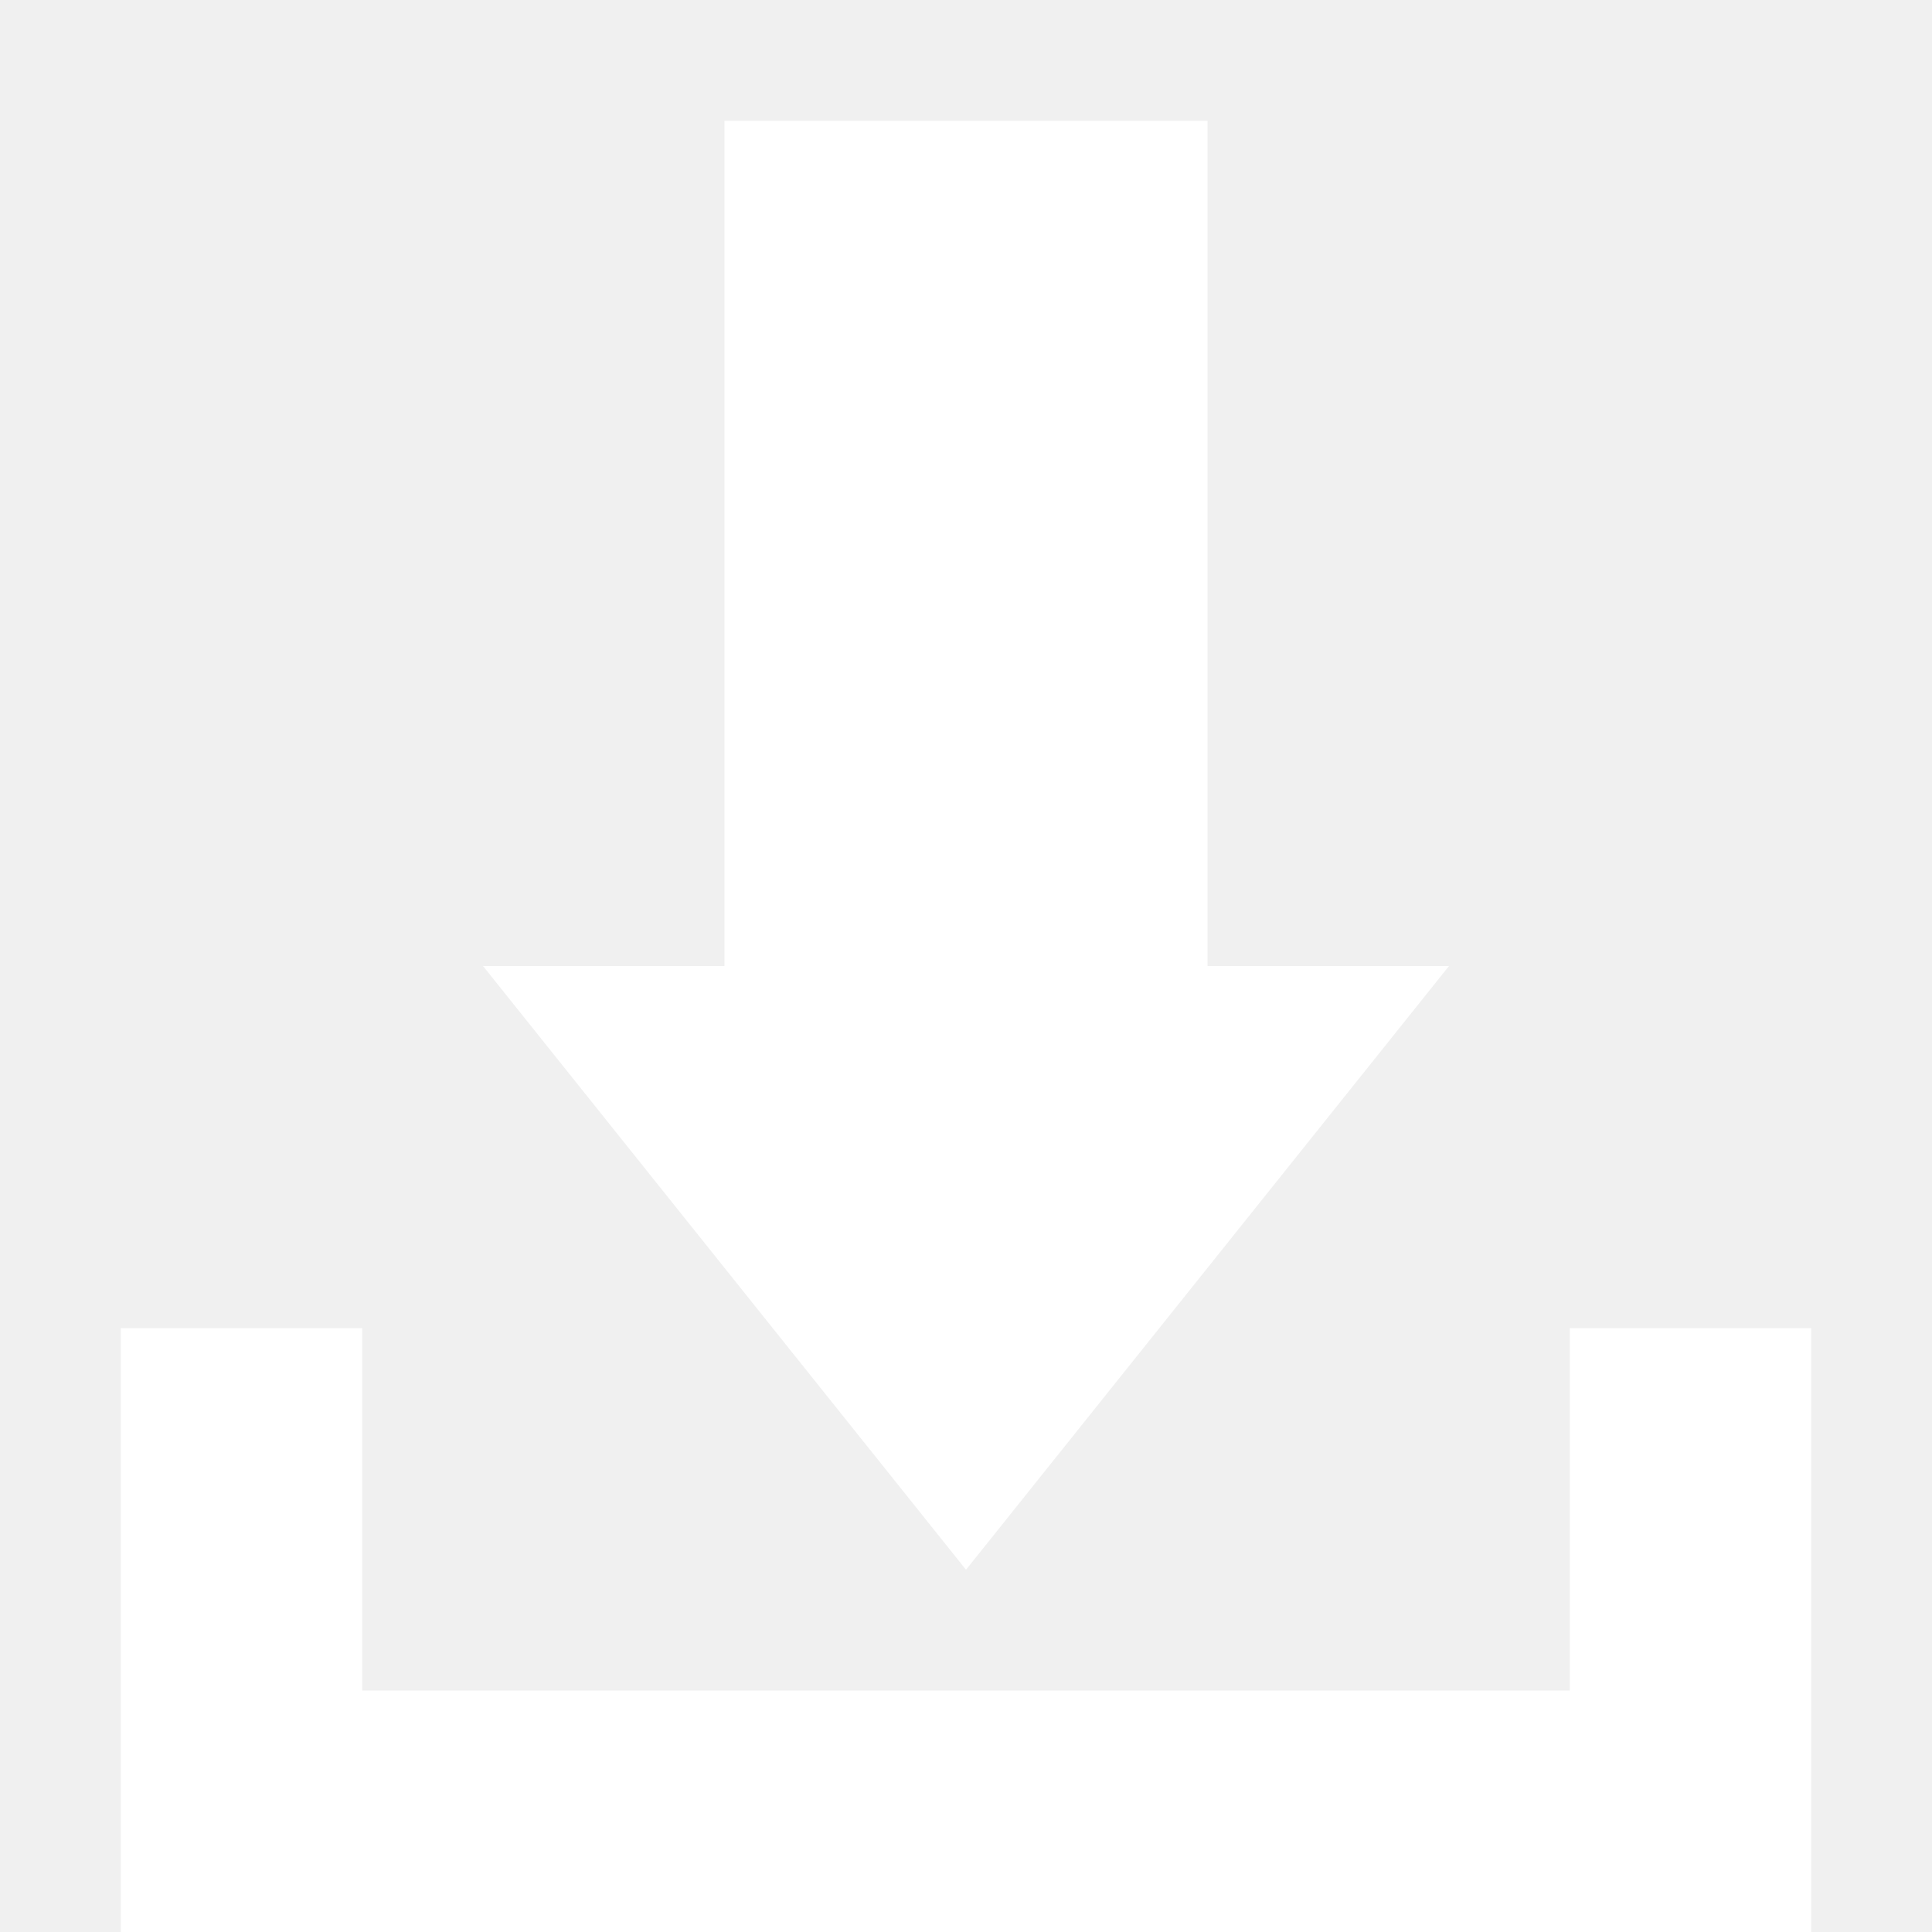
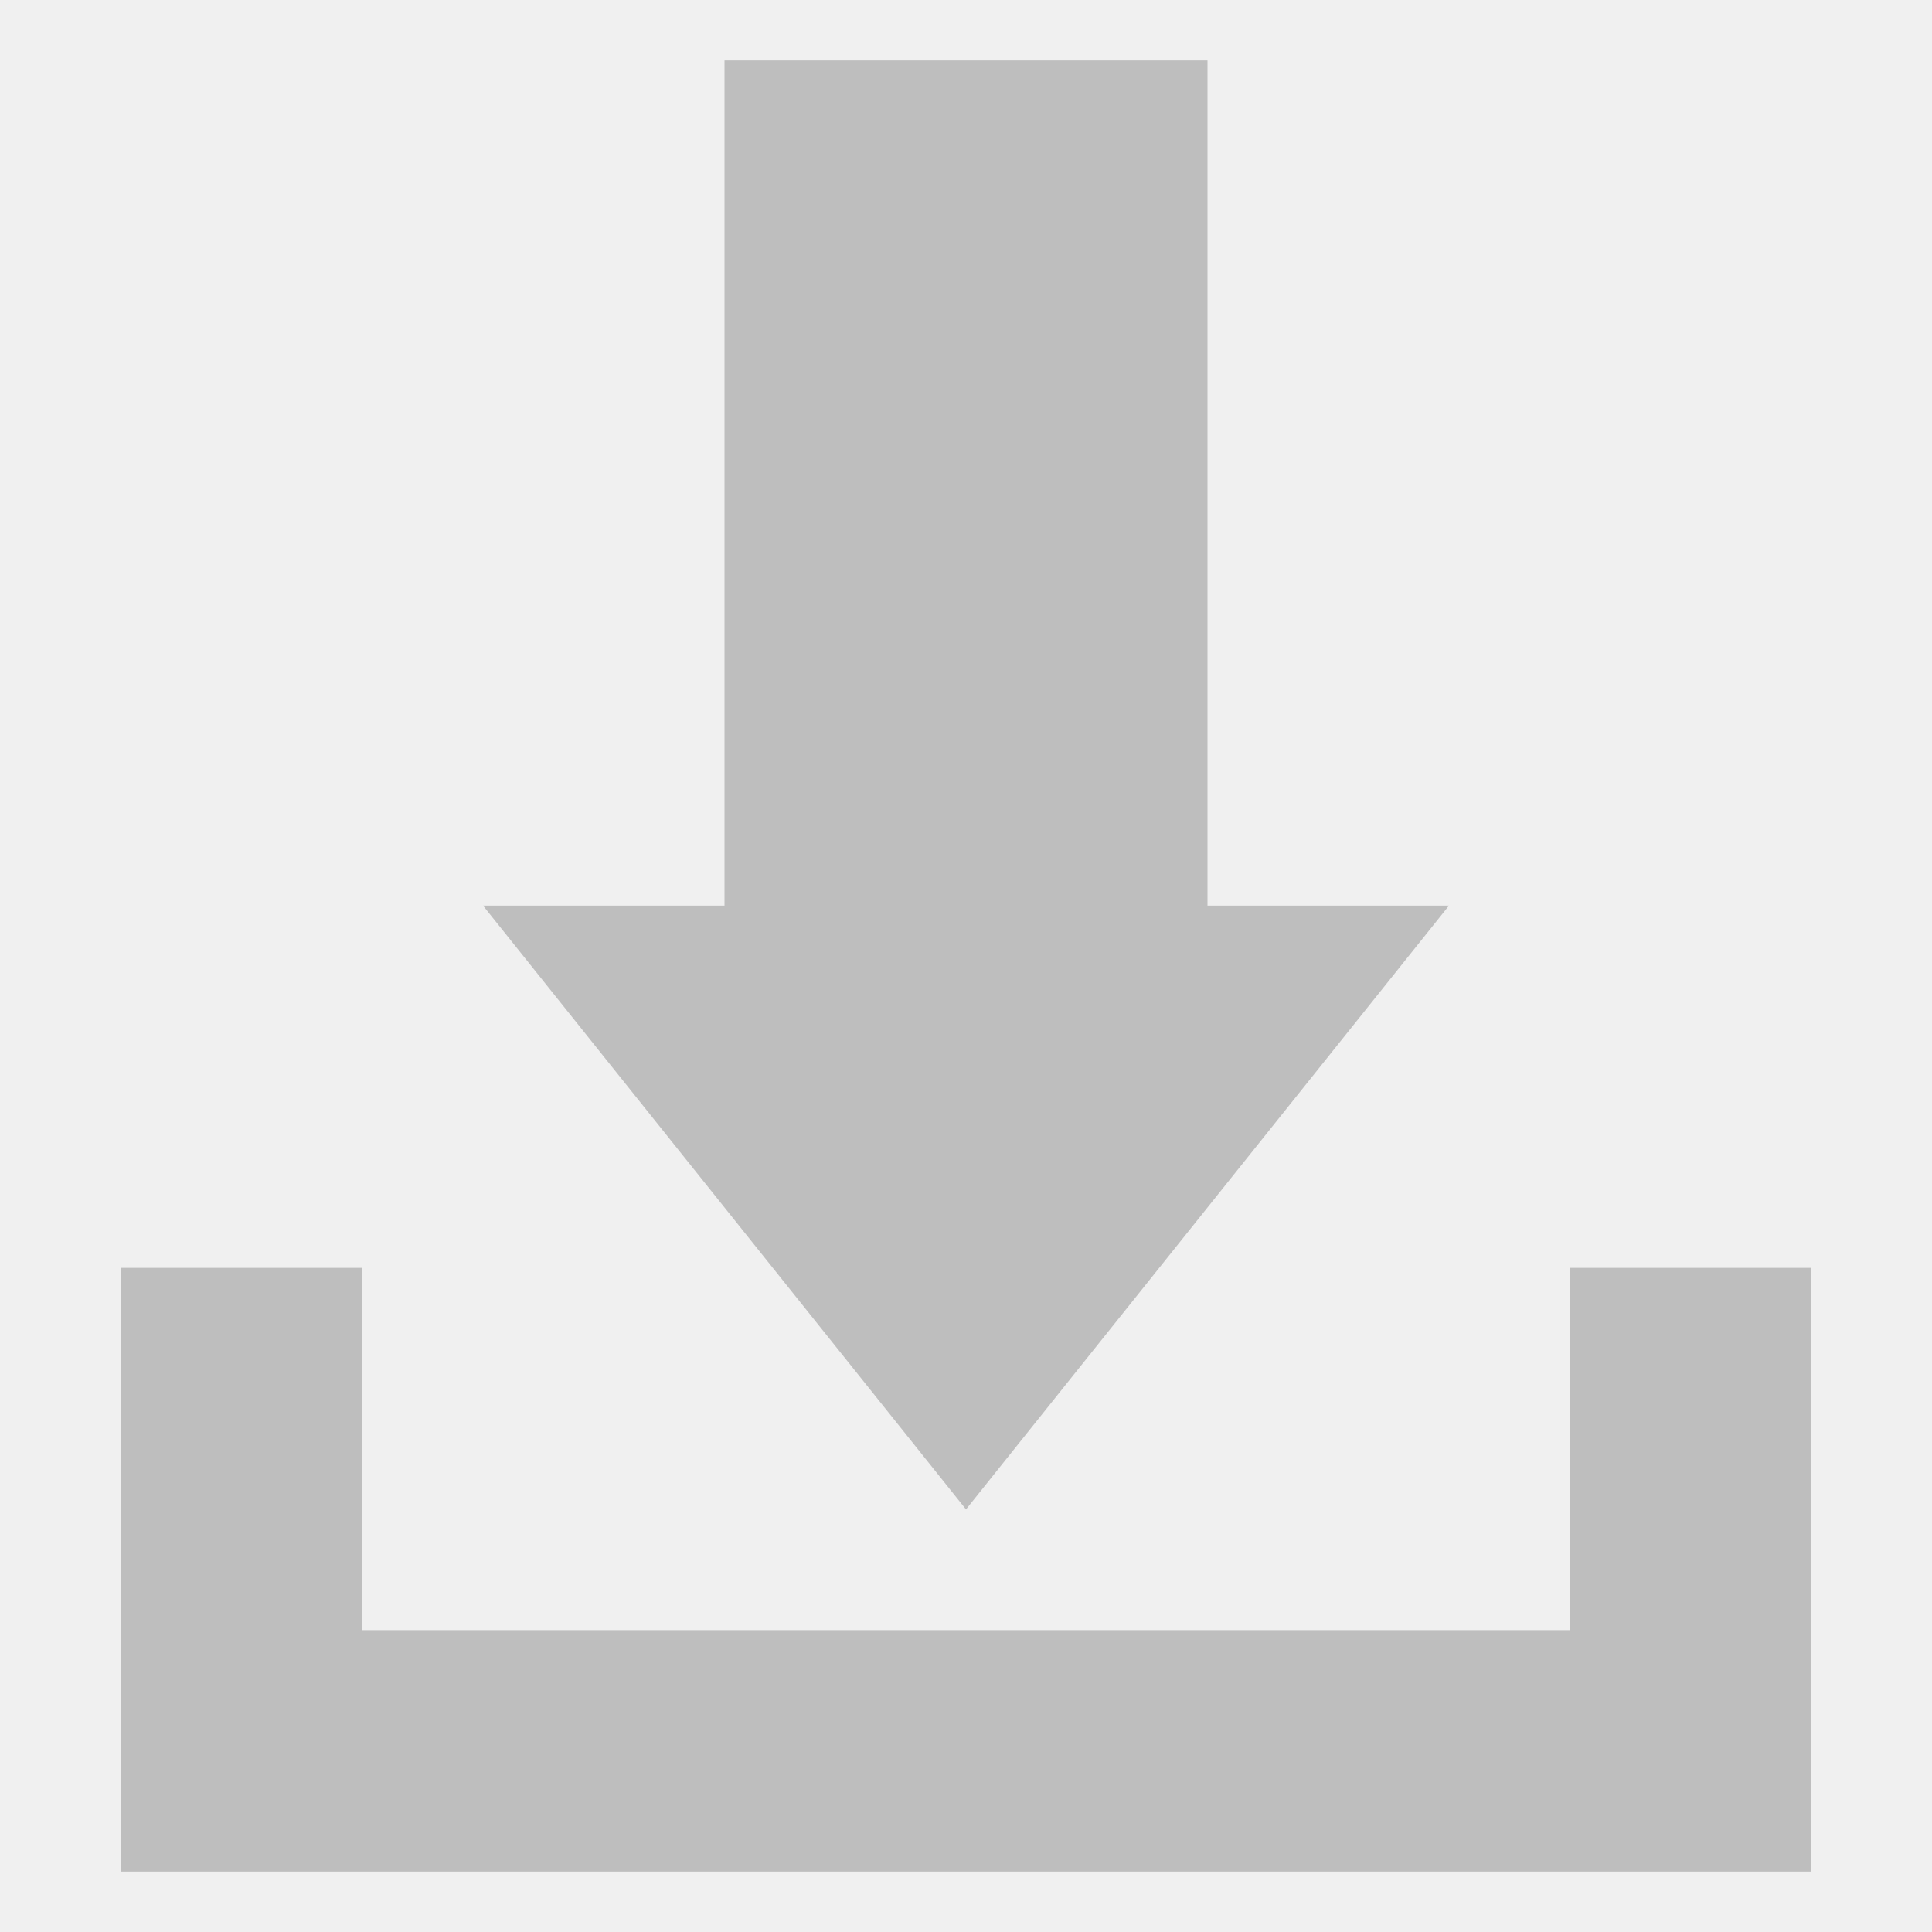
- <svg xmlns="http://www.w3.org/2000/svg" height="16px" version="1.1" viewBox="0 0 16 16" width="16px">
-   <defs />
-   <g fill="none" fill-rule="evenodd" id="Icons with numbers" stroke="none" stroke-width="1">
-     <g fill="#ffffff" id="Group" transform="translate(-720, -432)">
-       <path d="M721,446 L733,446 L733,443 L735,443 L735,446 L735,448 L721,448 Z M721,443 L723,443 L723,446 L721,446 Z M726,433 L730,433 L730,440 L732,440 L728,445 L724,440 L726,440 Z M726,433" id="Rectangle 217" />
+ <svg xmlns="http://www.w3.org/2000/svg" version="1.1" viewBox="0 0 16 16">
+   <g id="Icons with numbers" transform="translate(0 -.5)" style="fill-rule:evenodd;fill:#bebebe">
+     <g id="Group" transform="translate(-720,-432)" style="fill:#bebebe">
+       <path d="m721 446h12v-3h2v5h-14zm0-3h2v3h-2zm5-10h4v7h2l-4 5-4-5h2z" style="fill:#bebebe" />
    </g>
  </g>
</svg>
